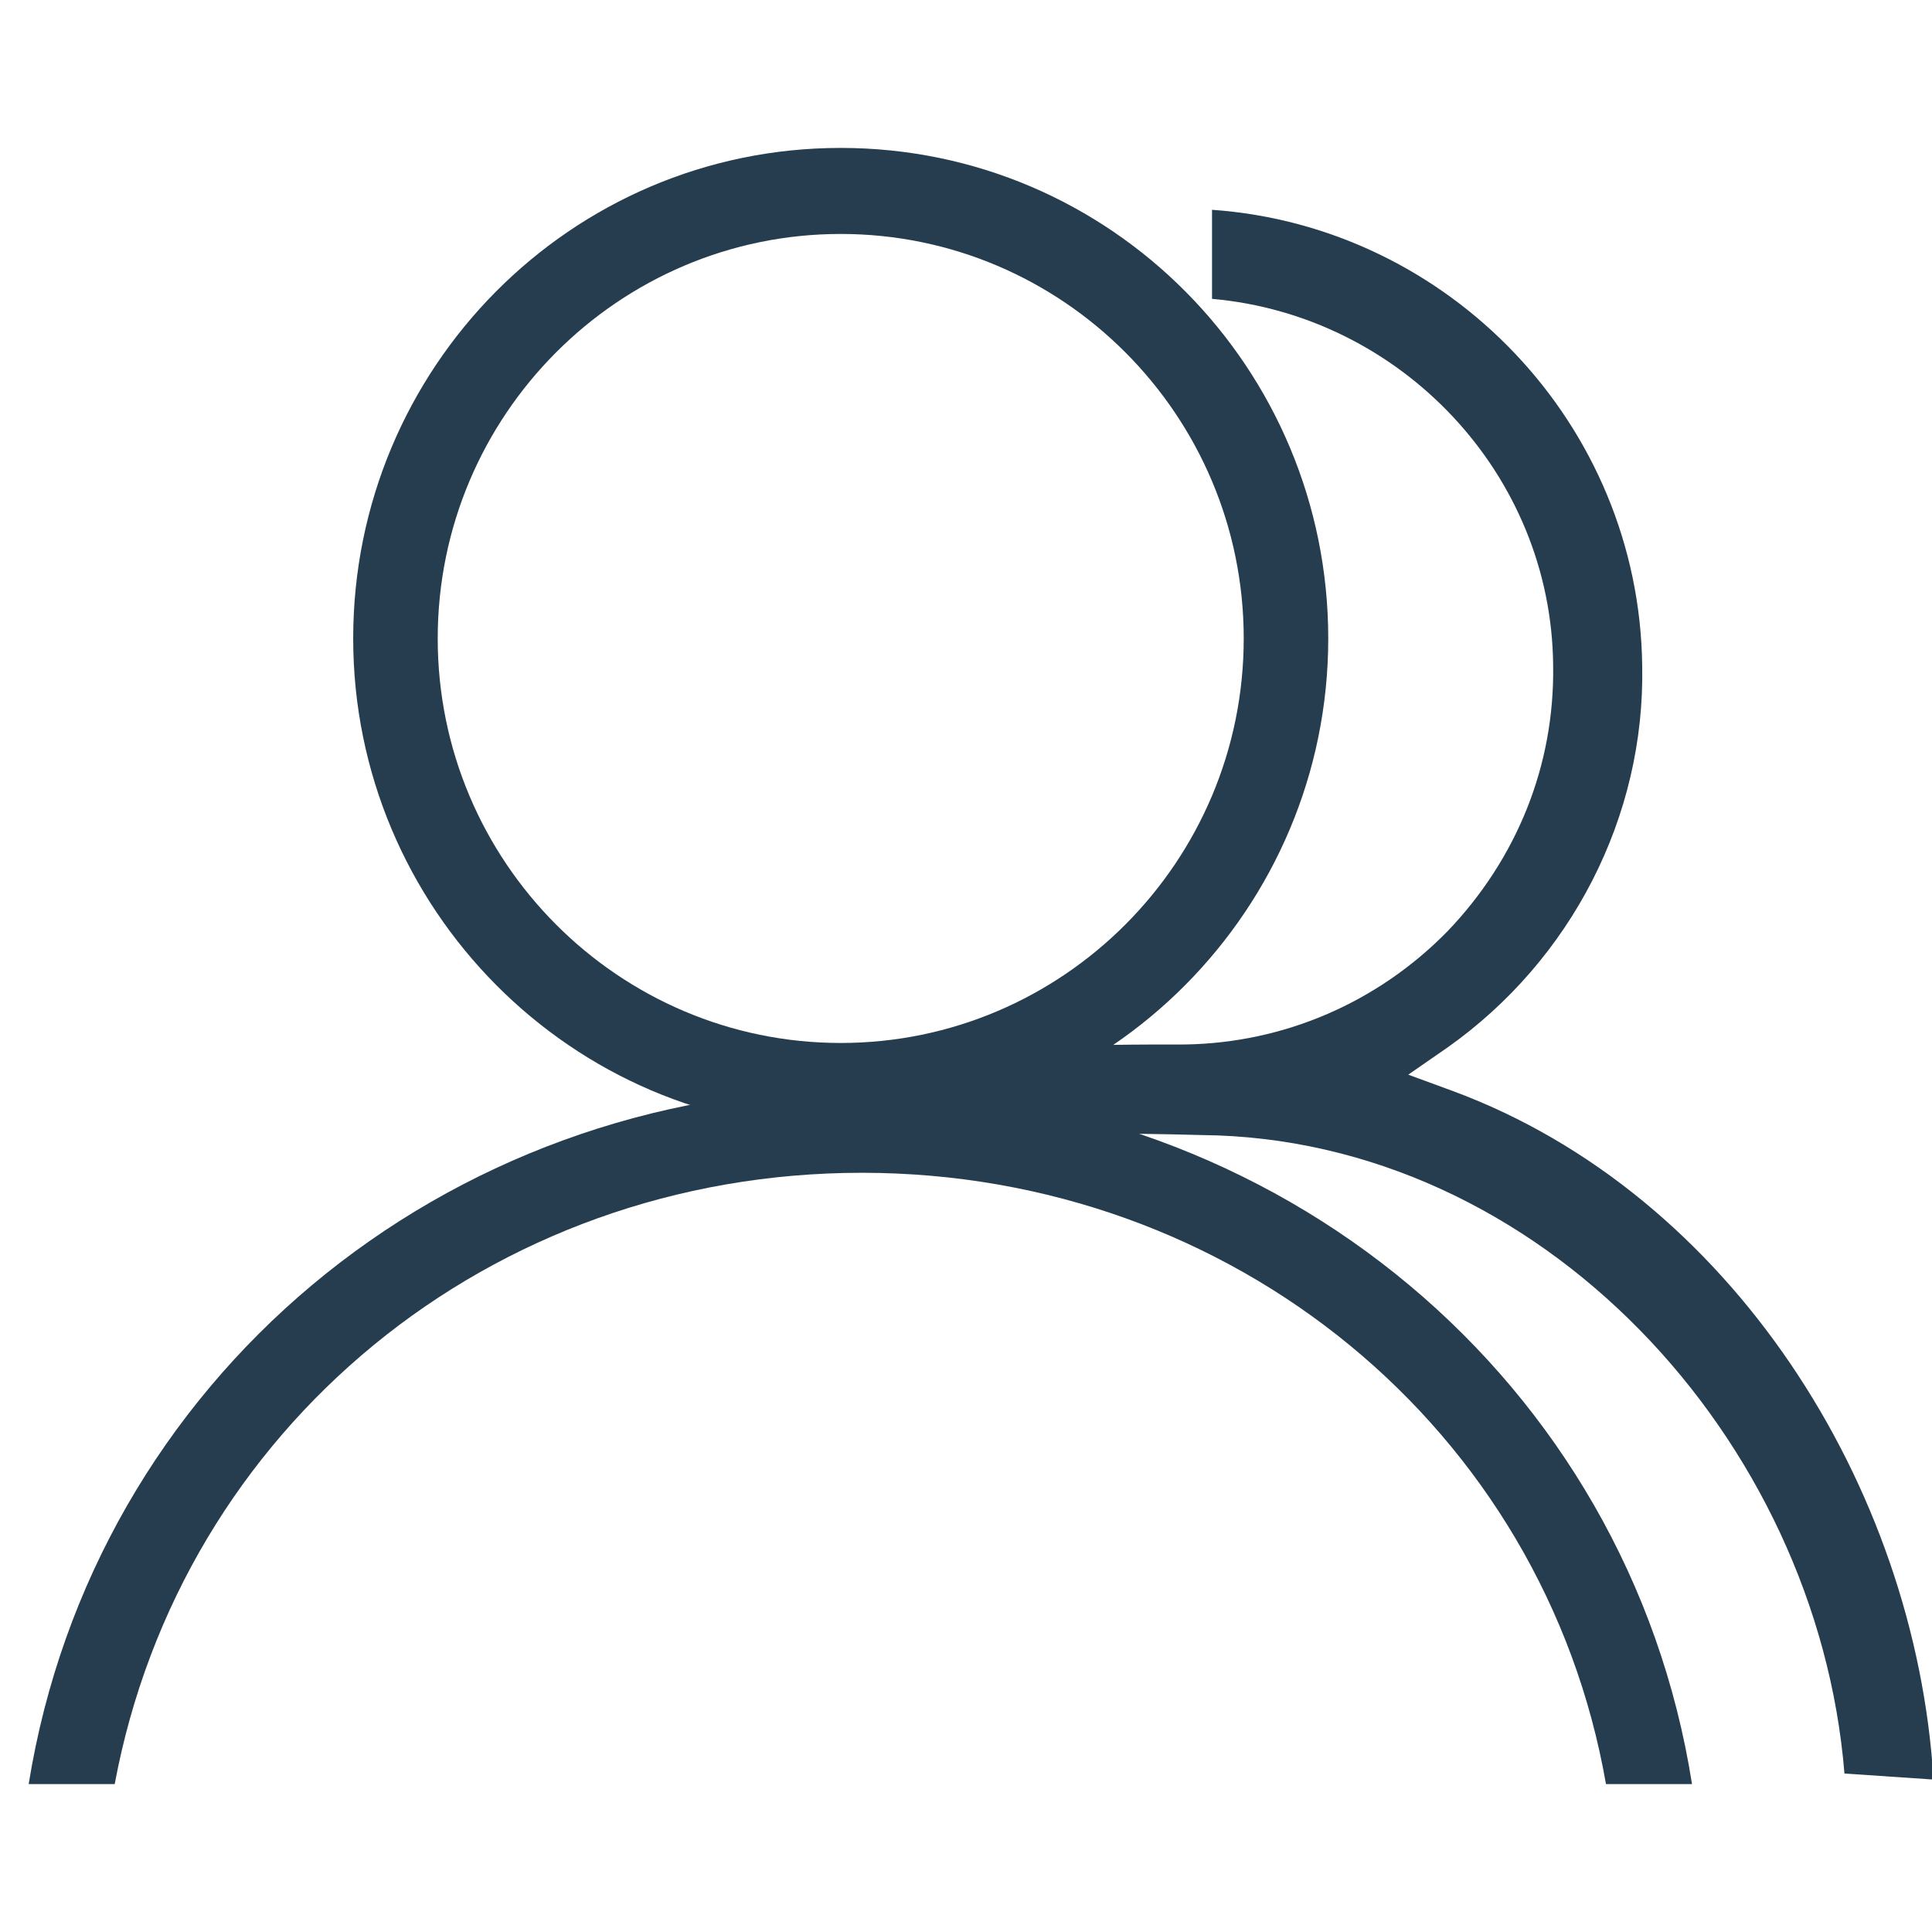
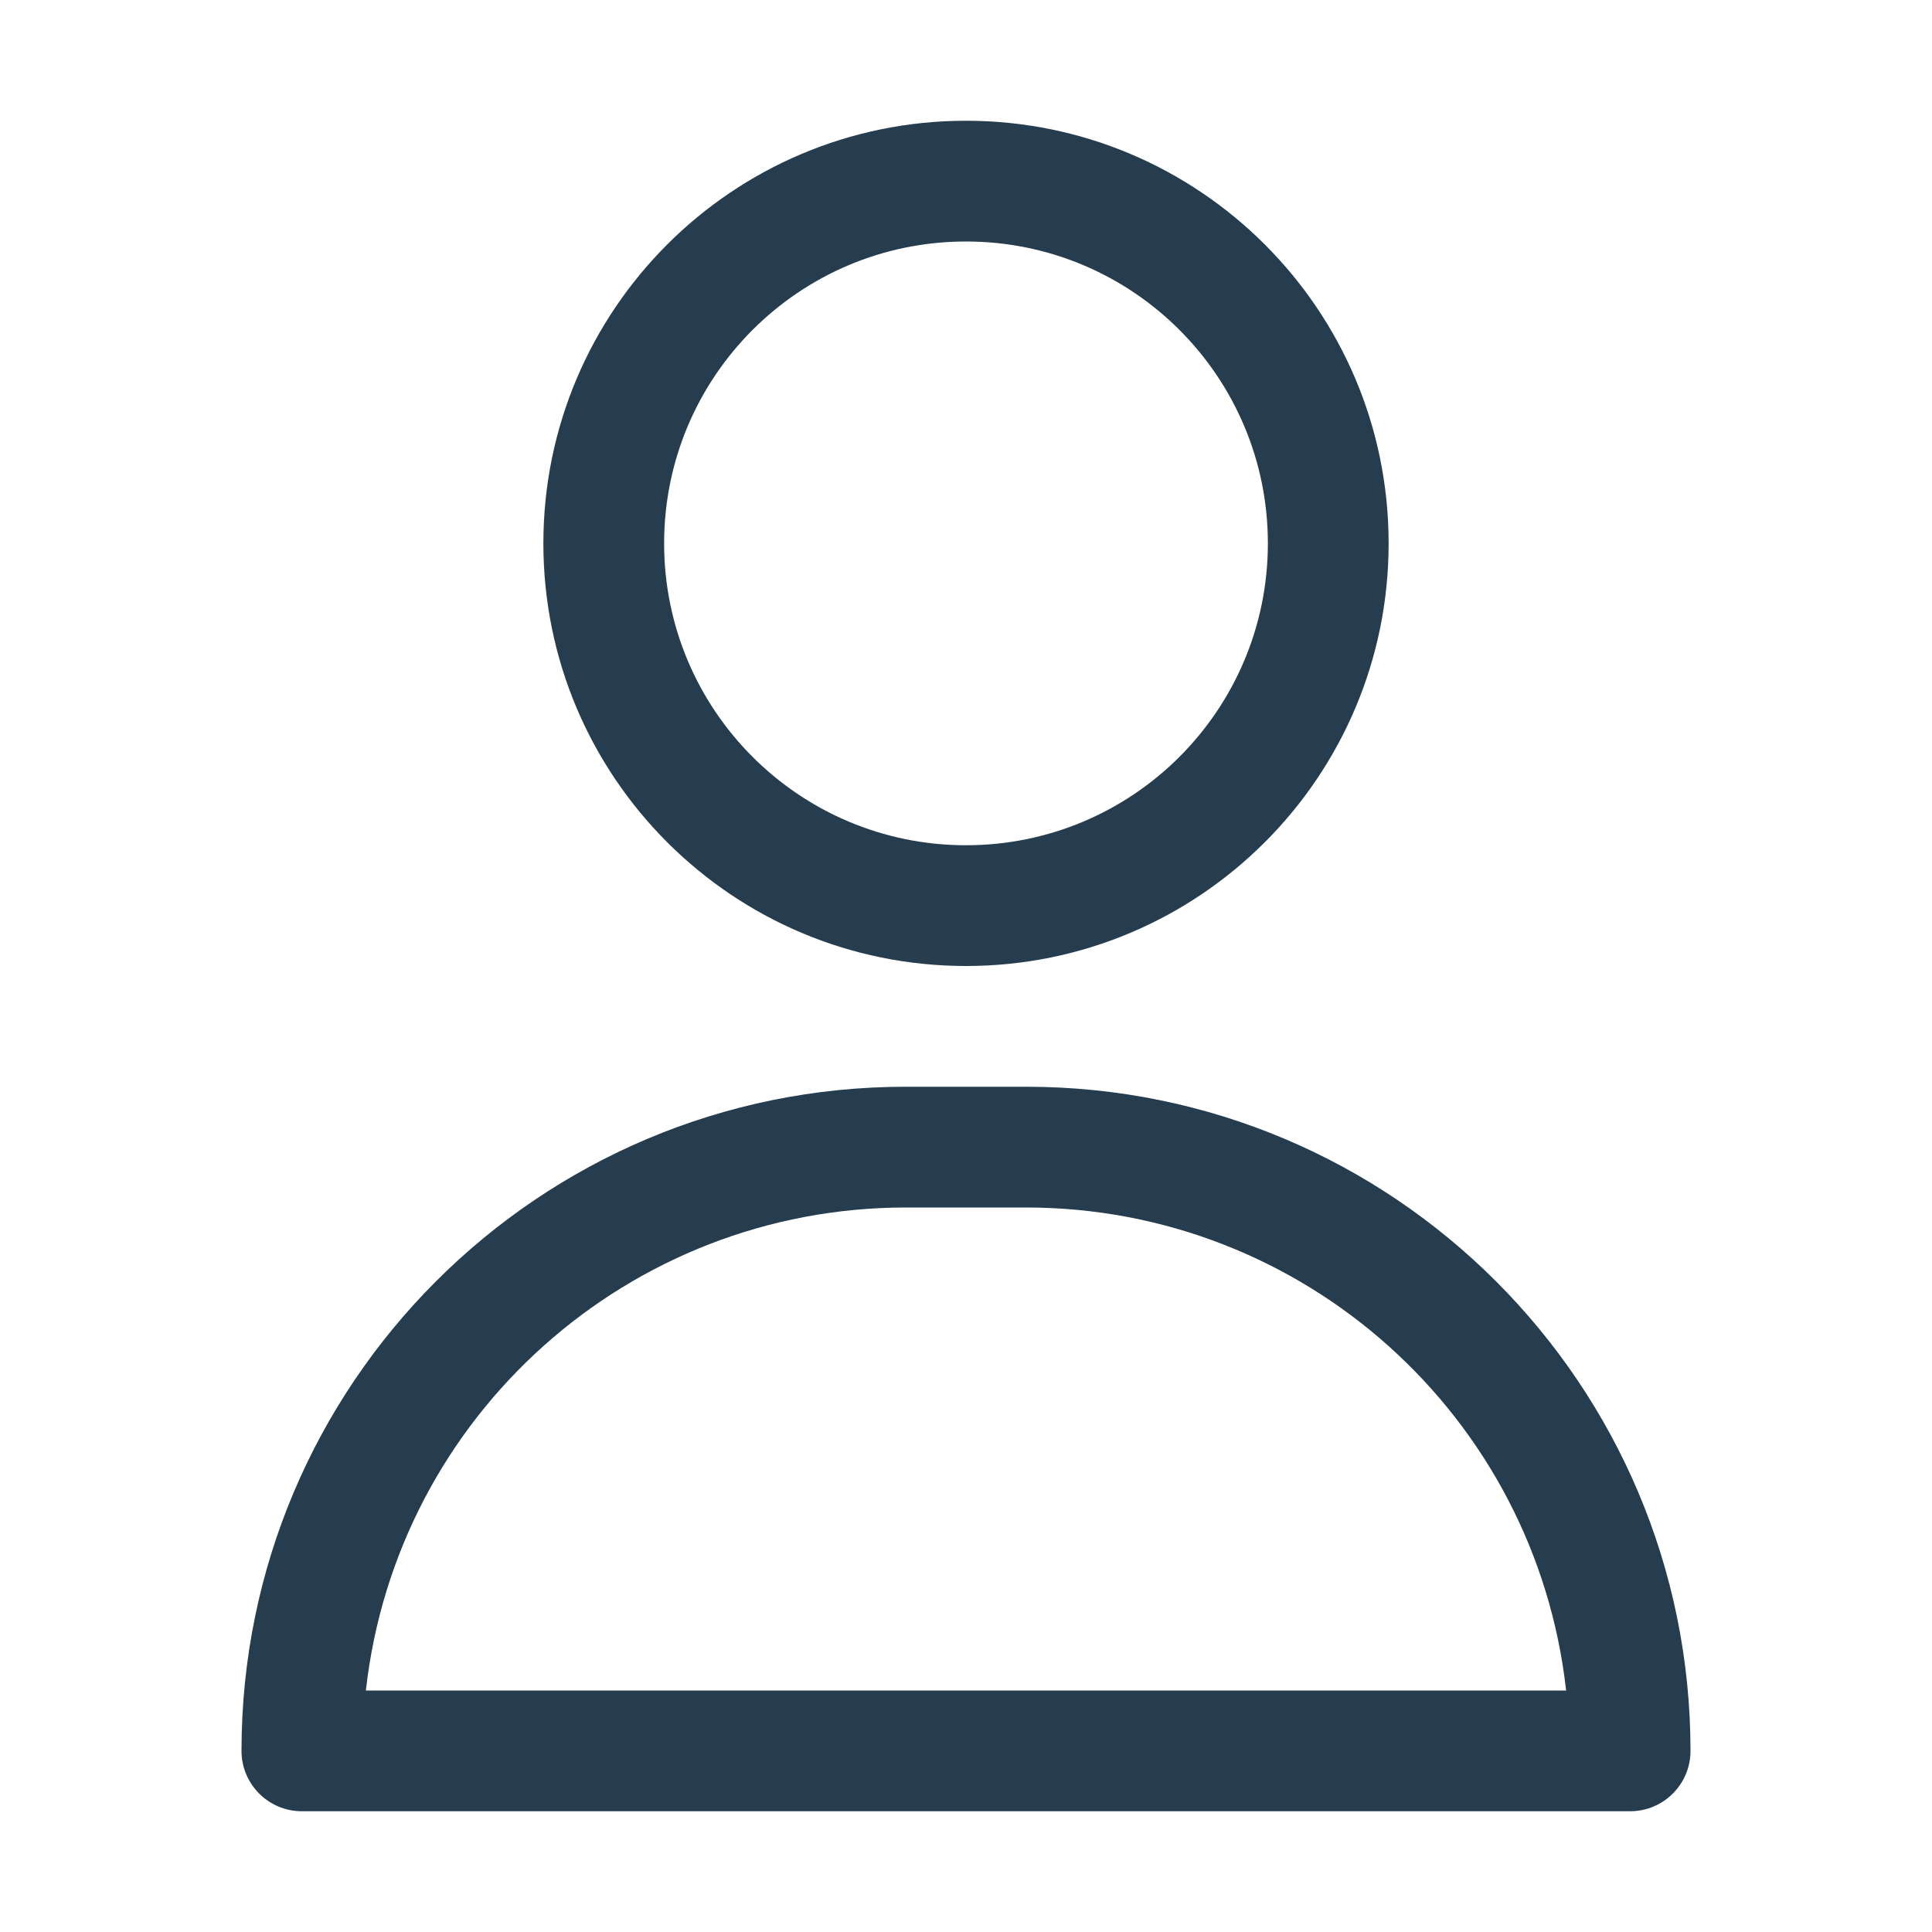
- <svg xmlns="http://www.w3.org/2000/svg" width="800px" height="800px" viewBox="0 0 1024 1024" fill="#253D4E" class="icon" version="1.1">
+ <svg xmlns="http://www.w3.org/2000/svg" fill="#253D4E" width="800px" height="800px" viewBox="0 0 32 32">
  <g id="SVGRepo_bgCarrier" stroke-width="0" />
  <g id="SVGRepo_tracerCarrier" stroke-linecap="round" stroke-linejoin="round" />
  <g id="SVGRepo_iconCarrier">
-     <path d="M962.4 1012.8s0 0.8 0 0h25.6-25.6zM704 338.4C704 195.2 588.8 78.4 445.6 78.4S187.2 195.2 187.2 338.4s116 260 258.4 260S704 481.6 704 338.4z m-472 0c0-118.4 96-214.4 213.6-214.4s213.6 96 213.6 214.4-96 214.4-213.6 214.4S232 456.8 232 338.4z" fill="" />
-     <path d="M456.8 621.6c196.8 0 361.6 136 394.4 324h45.6C863.2 732 677.6 576.8 456 576.8c-221.6 0-406.4 155.2-440.8 368.8h45.6C96 756.8 260 621.6 456.8 621.6z" fill="" />
-     <path d="M770.4 578.4l-24-8.8 20.8-14.4c65.6-46.4 104.8-122.4 103.2-202.4-1.6-128-102.4-232.8-228-241.6v47.2c100 8.8 180 92.8 180.8 194.4 0.8 52.8-19.2 102.4-56 140.8-36.8 37.6-86.4 59.2-139.2 60-24.8 0-50.4 0-75.2 1.6-15.2 1.6-41.6 0-54.4 9.6-1.6 0.8-3.2 0-4.8 0l-9.6 12c-0.8 1.6-2.4 3.2-4 4.8 0.8 1.6-0.8 16 0 17.6 12 4 71.2 0 156.8 2.4 179.2 1.6 326.4 160.8 340.8 338.4l47.2 3.2c-9.6-156-108-310.4-254.4-364.8z" fill="" />
+     <g id="about">
+       <path d="M16,16A7,7,0,1,0,9,9,7,7,0,0,0,16,16ZM16,4a5,5,0,1,1-5,5A5,5,0,0,1,16,4Z" />
+       <path d="M17,18H15A11,11,0,0,0,4,29a1,1,0,0,0,1,1H27a1,1,0,0,0,1-1A11,11,0,0,0,17,18ZM6.06,28A9,9,0,0,1,15,20h2a9,9,0,0,1,8.94,8Z" />
+     </g>
  </g>
</svg>
